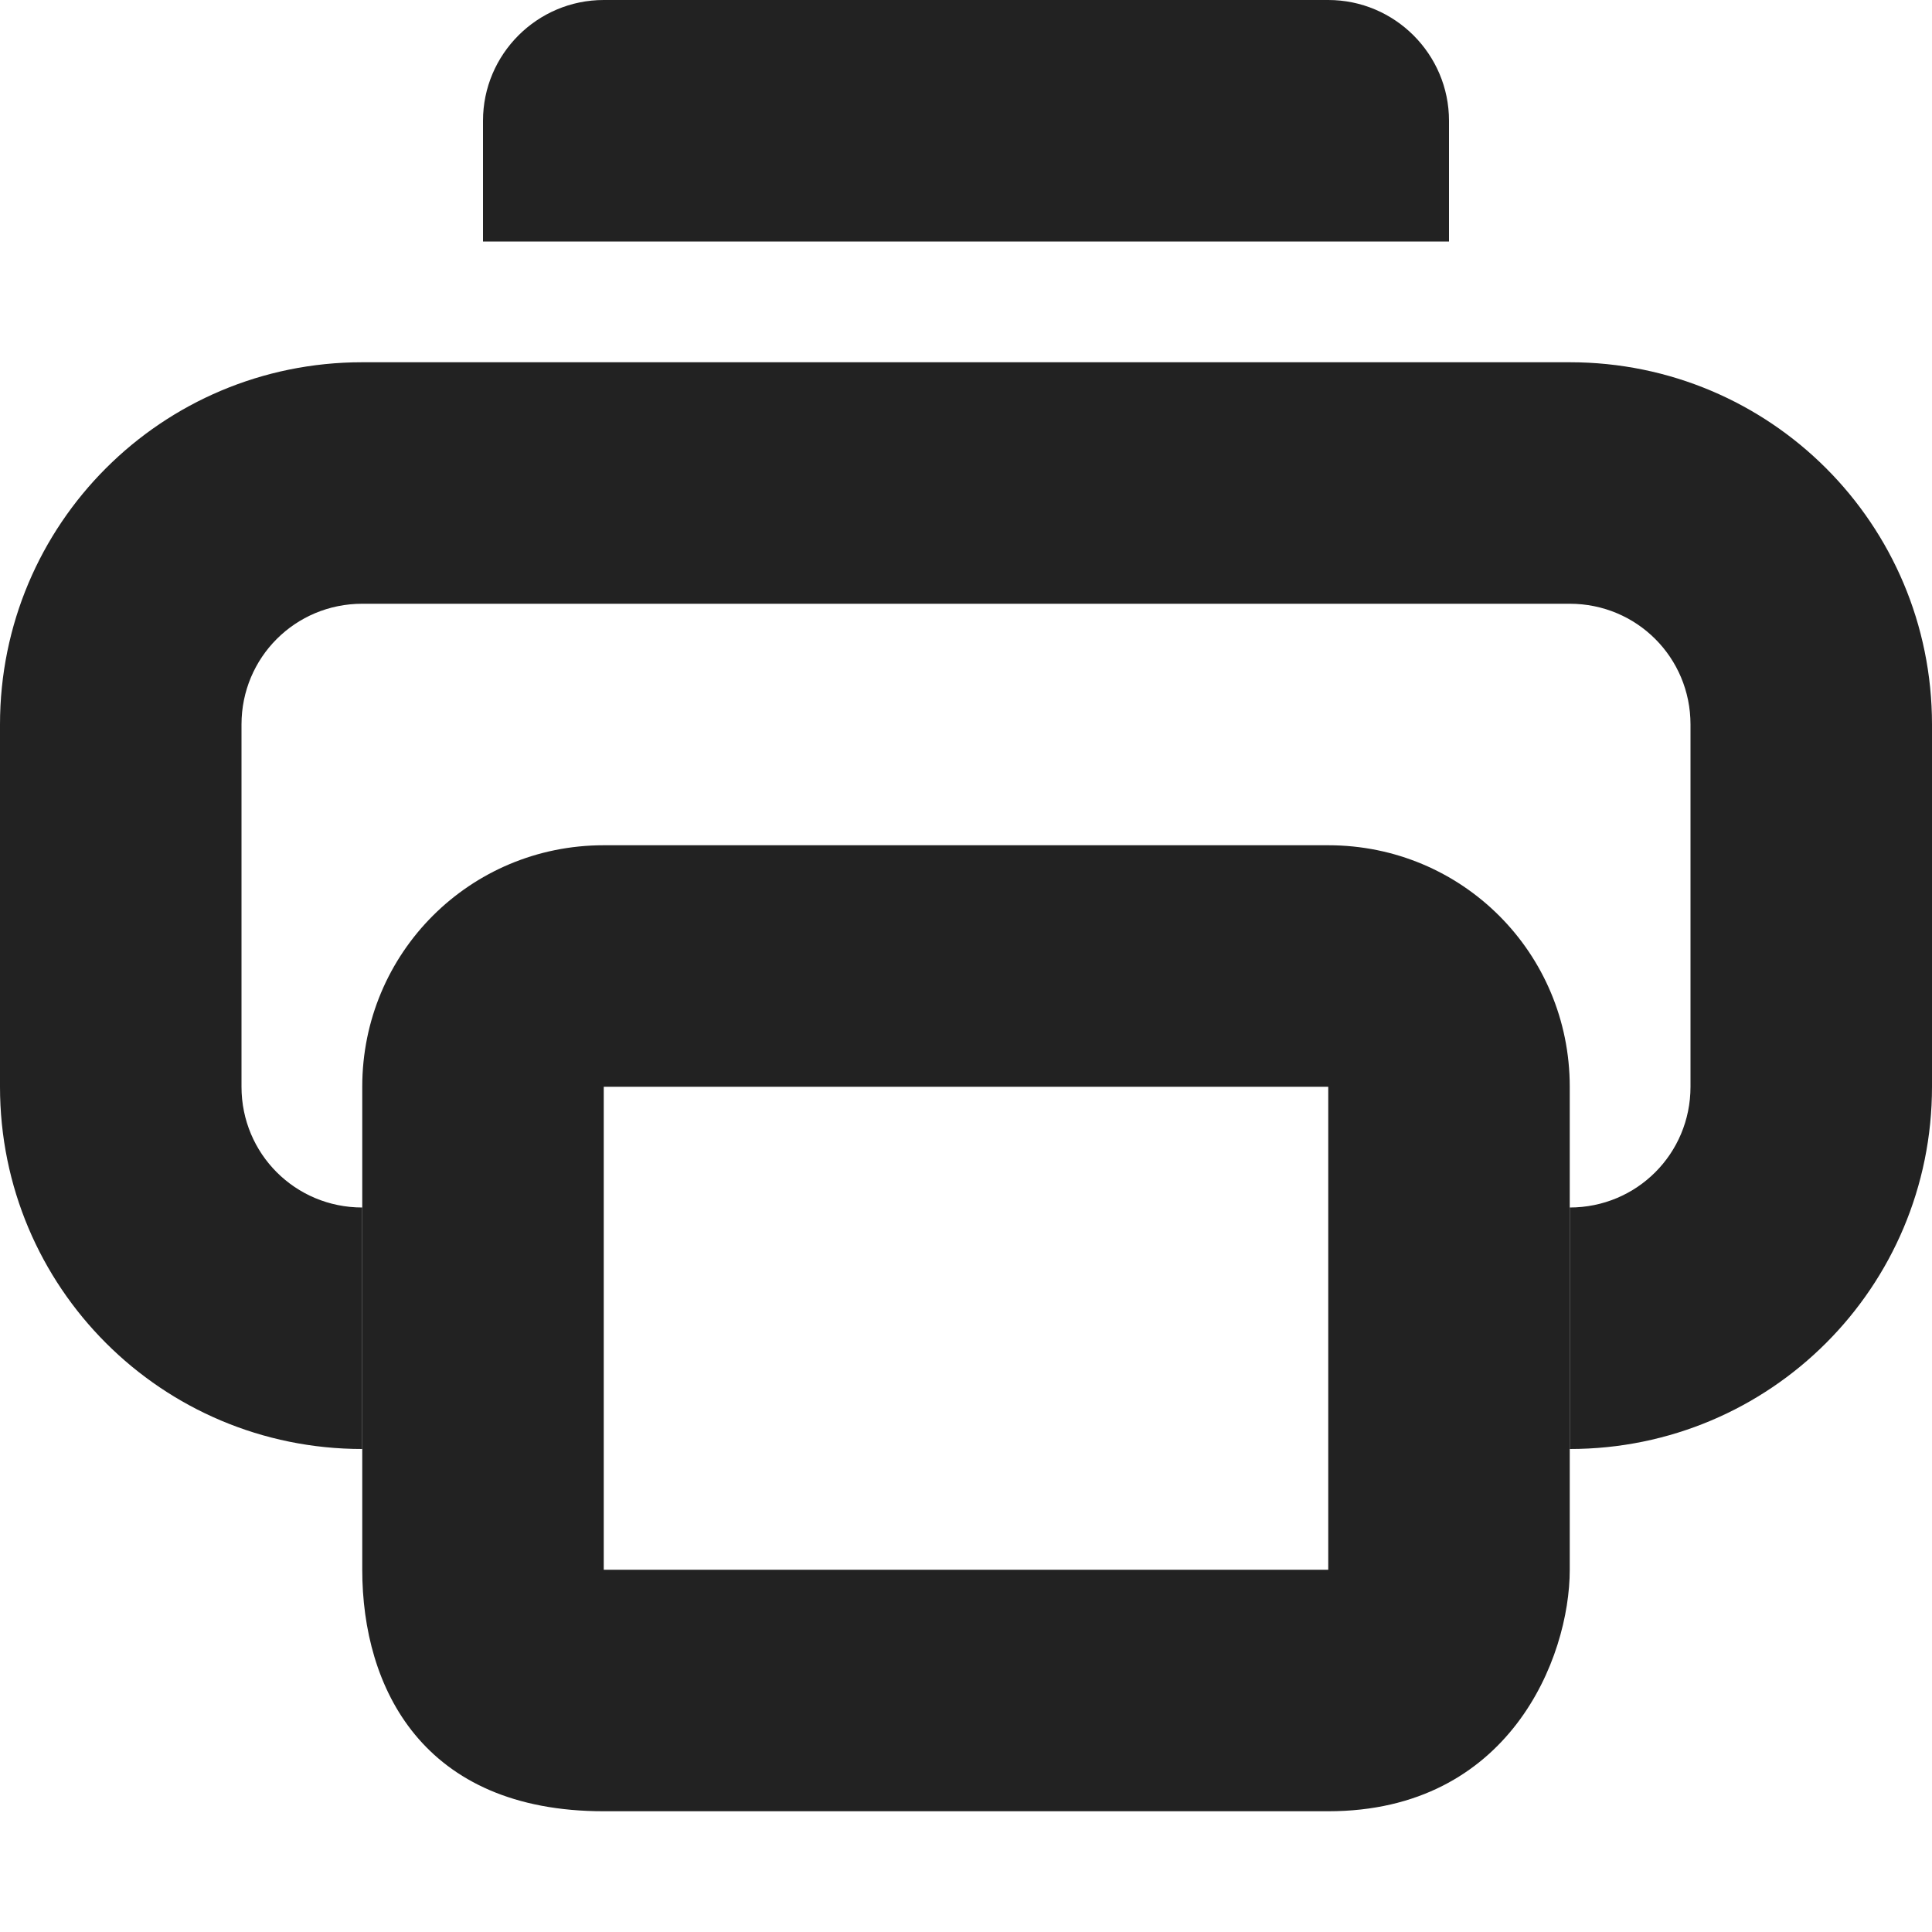
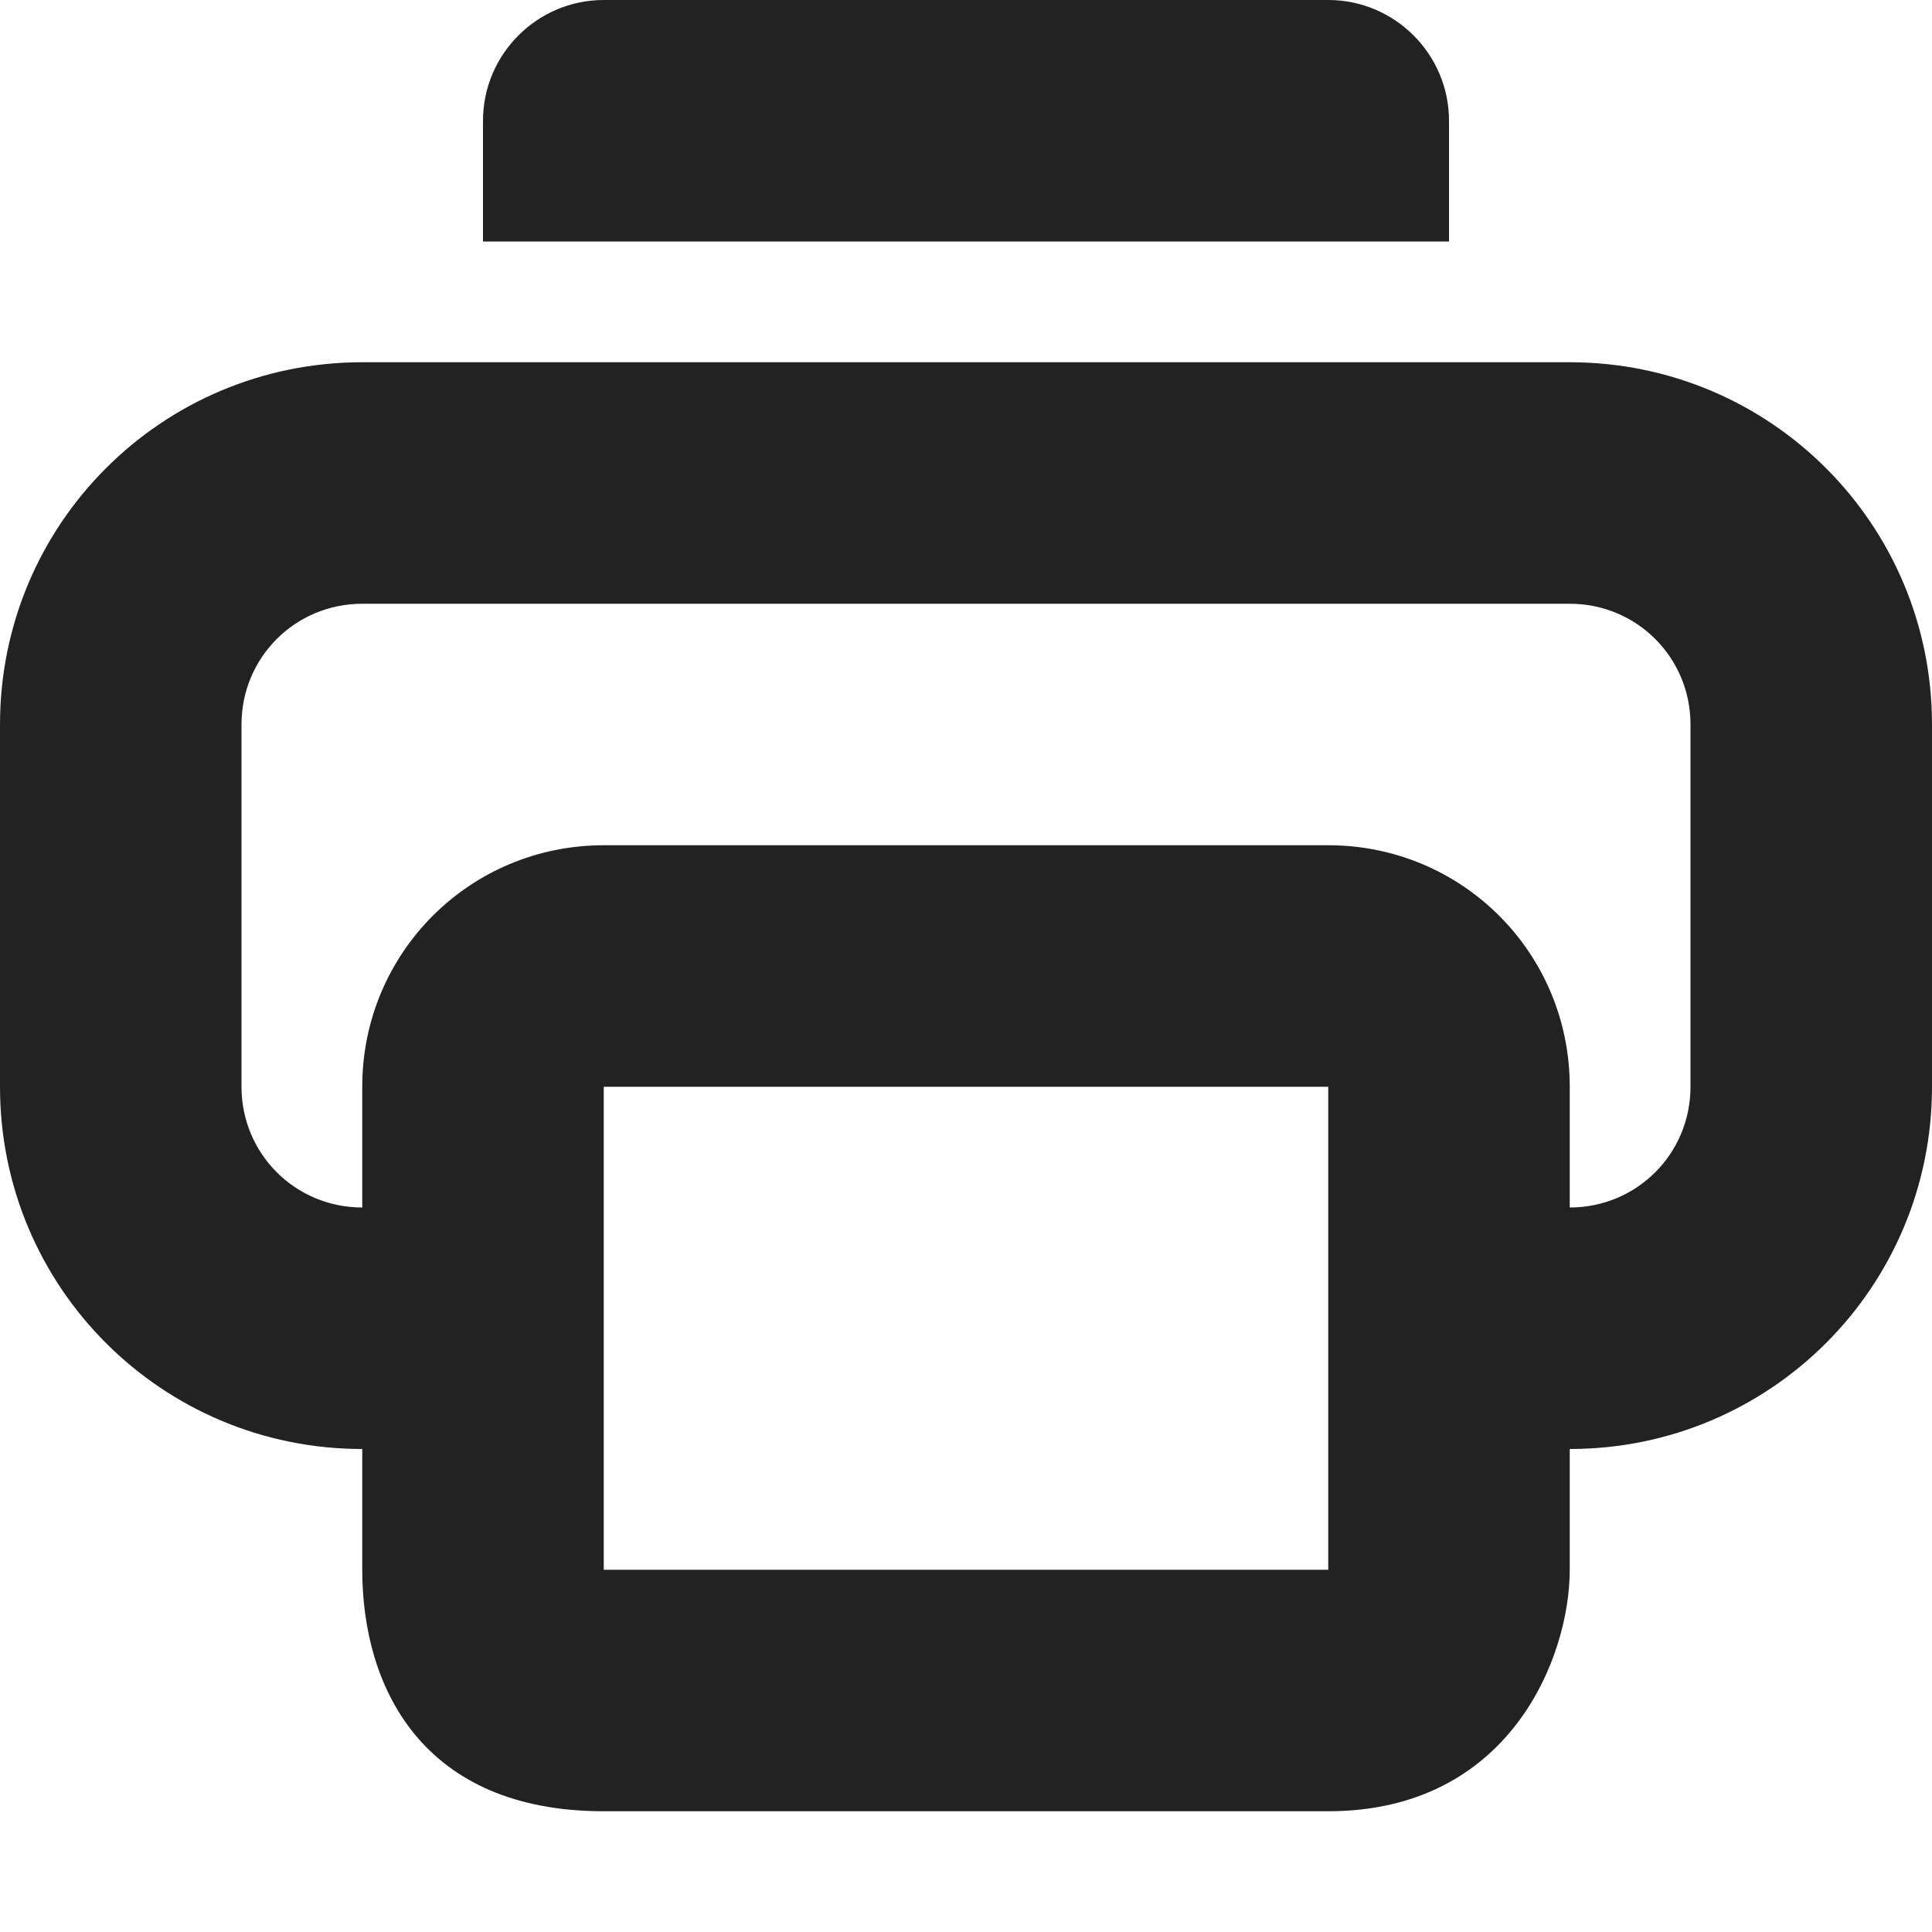
<svg xmlns="http://www.w3.org/2000/svg" height="16px" viewBox="0 0 16 16" width="16px">
-   <g fill="#222222">
-     <path d="m 5 0 c -0.551 0 -1 0.449 -1 1 v 1 h 8 v -1 c 0 -0.551 -0.449 -1 -1 -1 z m 0 0" />
-     <path d="m 3 3 c -1.66 0 -3 1.34 -3 3 v 3 c 0 1.66 1.34 3 3 3 v -2 c -0.555 0 -1 -0.445 -1 -1 v -3 c 0 -0.555 0.445 -1 1 -1 h 10 c 0.555 0 1 0.445 1 1 v 3 c 0 0.555 -0.445 1 -1 1 v 2 c 1.66 0 3 -1.34 3 -3 v -3 c 0 -1.66 -1.34 -3 -3 -3 z m 0 0" />
-     <path d="m 5 7 c -1.109 0 -2 0.891 -2 2 v 4 c 0 0.977 0.5 2 2 2 h 6 c 1.5 0 2 -1.27 2 -2 v -4 c 0 -1.109 -0.891 -2 -2 -2 z m 0 2 h 6 v 4 h -6 z m 0 0" />
-   </g>
+   <path d="m 5 0 c -0.551 0 -1 0.449 -1 1 v 1 h 8 v -1 c 0 -0.551 -0.449 -1 -1 -1 z m -2 3 c -1.66 0 -3 1.34 -3 3 v 3 c 0 1.66 1.34 3 3 3 v 1 c 0 0.977 0.5 2 2 2 h 6 c 1.5 0 2 -1.27 2 -2 v -1 c 1.66 0 3 -1.34 3 -3 v -3 c 0 -1.66 -1.34 -3 -3 -3 z m 0 2 h 10 c 0.555 0 1 0.445 1 1 v 3 c 0 0.555 -0.445 1 -1 1 v -1 c 0 -1.109 -0.891 -2 -2 -2 h -6 c -1.109 0 -2 0.891 -2 2 v 1 c -0.555 0 -1 -0.445 -1 -1 v -3 c 0 -0.555 0.445 -1 1 -1 z m 2 4 h 6 v 4 h -6 z m 0 0" fill="#222222" />
</svg>
